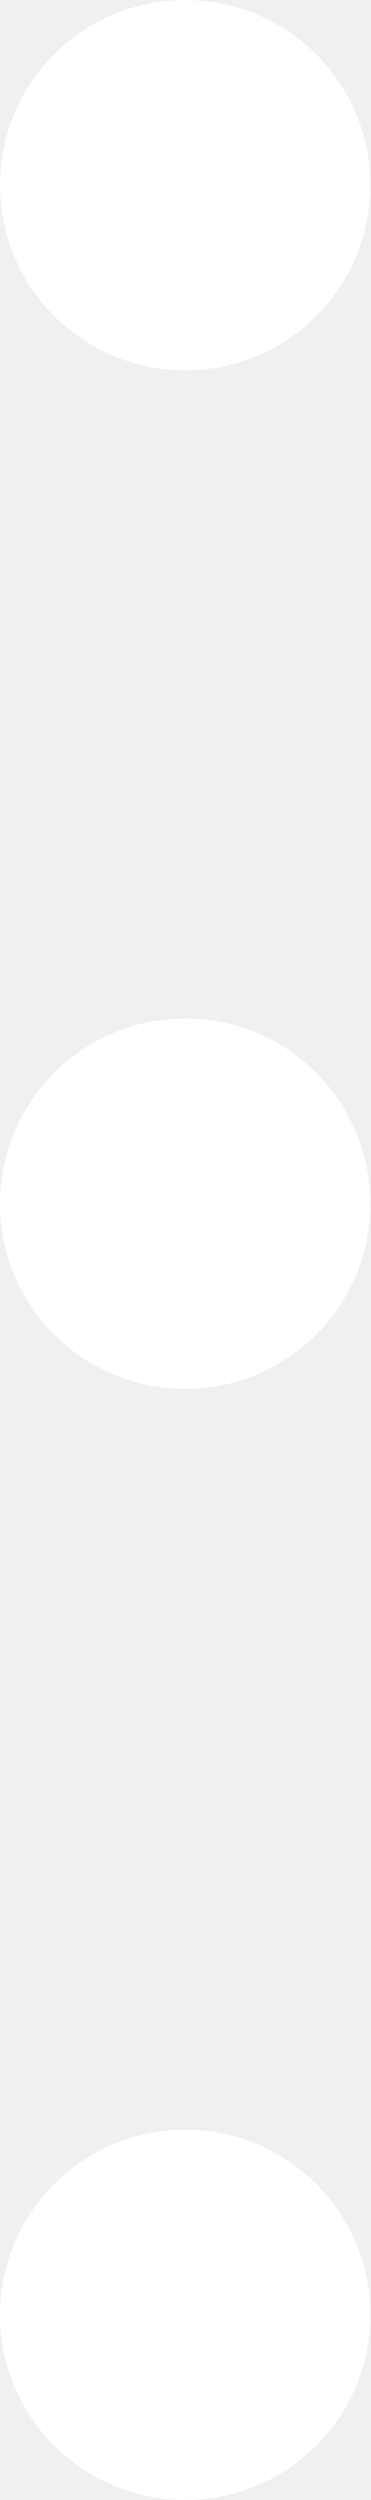
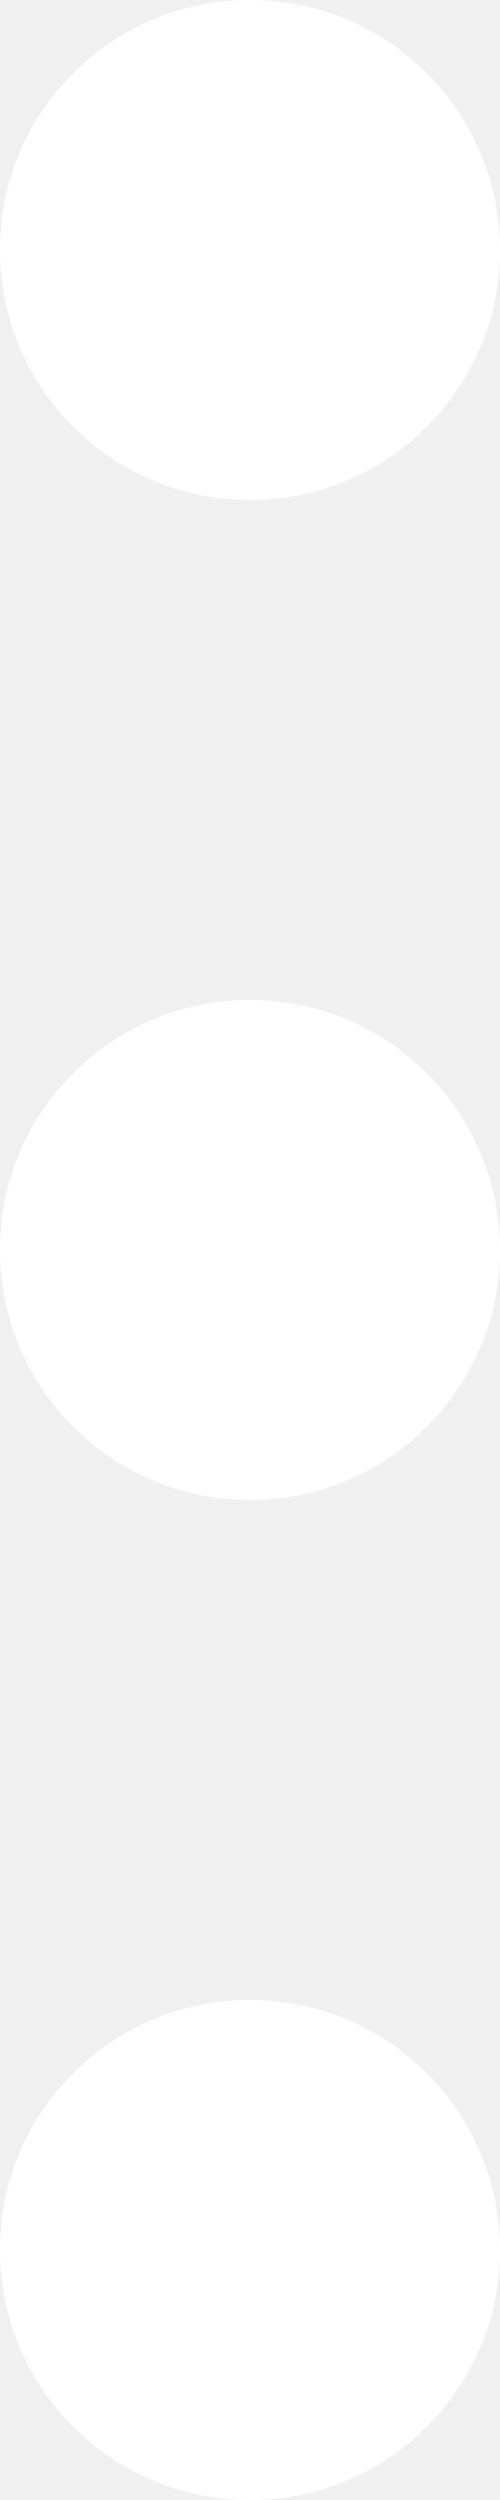
- <svg xmlns="http://www.w3.org/2000/svg" width="4" height="27" viewBox="0 0 4 27" fill="none">
+ <svg xmlns="http://www.w3.org/2000/svg" width="4" height="20" viewBox="0 0 4 20" fill="none">
  <path d="M4 2C4 3.105 3.105 4 2 4C0.895 4 0 3.105 0 2C0 0.895 0.895 0 2 0C3.105 0 4 0.895 4 2Z" fill="white" />
-   <path d="M4 13C4 14.105 3.105 15 2 15C0.895 15 0 14.105 0 13C0 11.895 0.895 11 2 11C3.105 11 4 11.895 4 13Z" fill="white" />
-   <path d="M4 25C4 26.105 3.105 27 2 27C0.895 27 0 26.105 0 25C0 23.895 0.895 23 2 23C3.105 23 4 23.895 4 25Z" fill="white" />
+   <path d="M4 10C4 11.105 3.105 12 2 12C0.895 12 0 11.105 0 10C0 8.895 0.895 8 2 8C3.105 8 4 8.895 4 10Z" fill="white" />
+   <path d="M4 18C4 19.105 3.105 20 2 20C0.895 20 0 19.105 0 18C0 16.895 0.895 16 2 16C3.105 16 4 16.895 4 18Z" fill="white" />
</svg>
